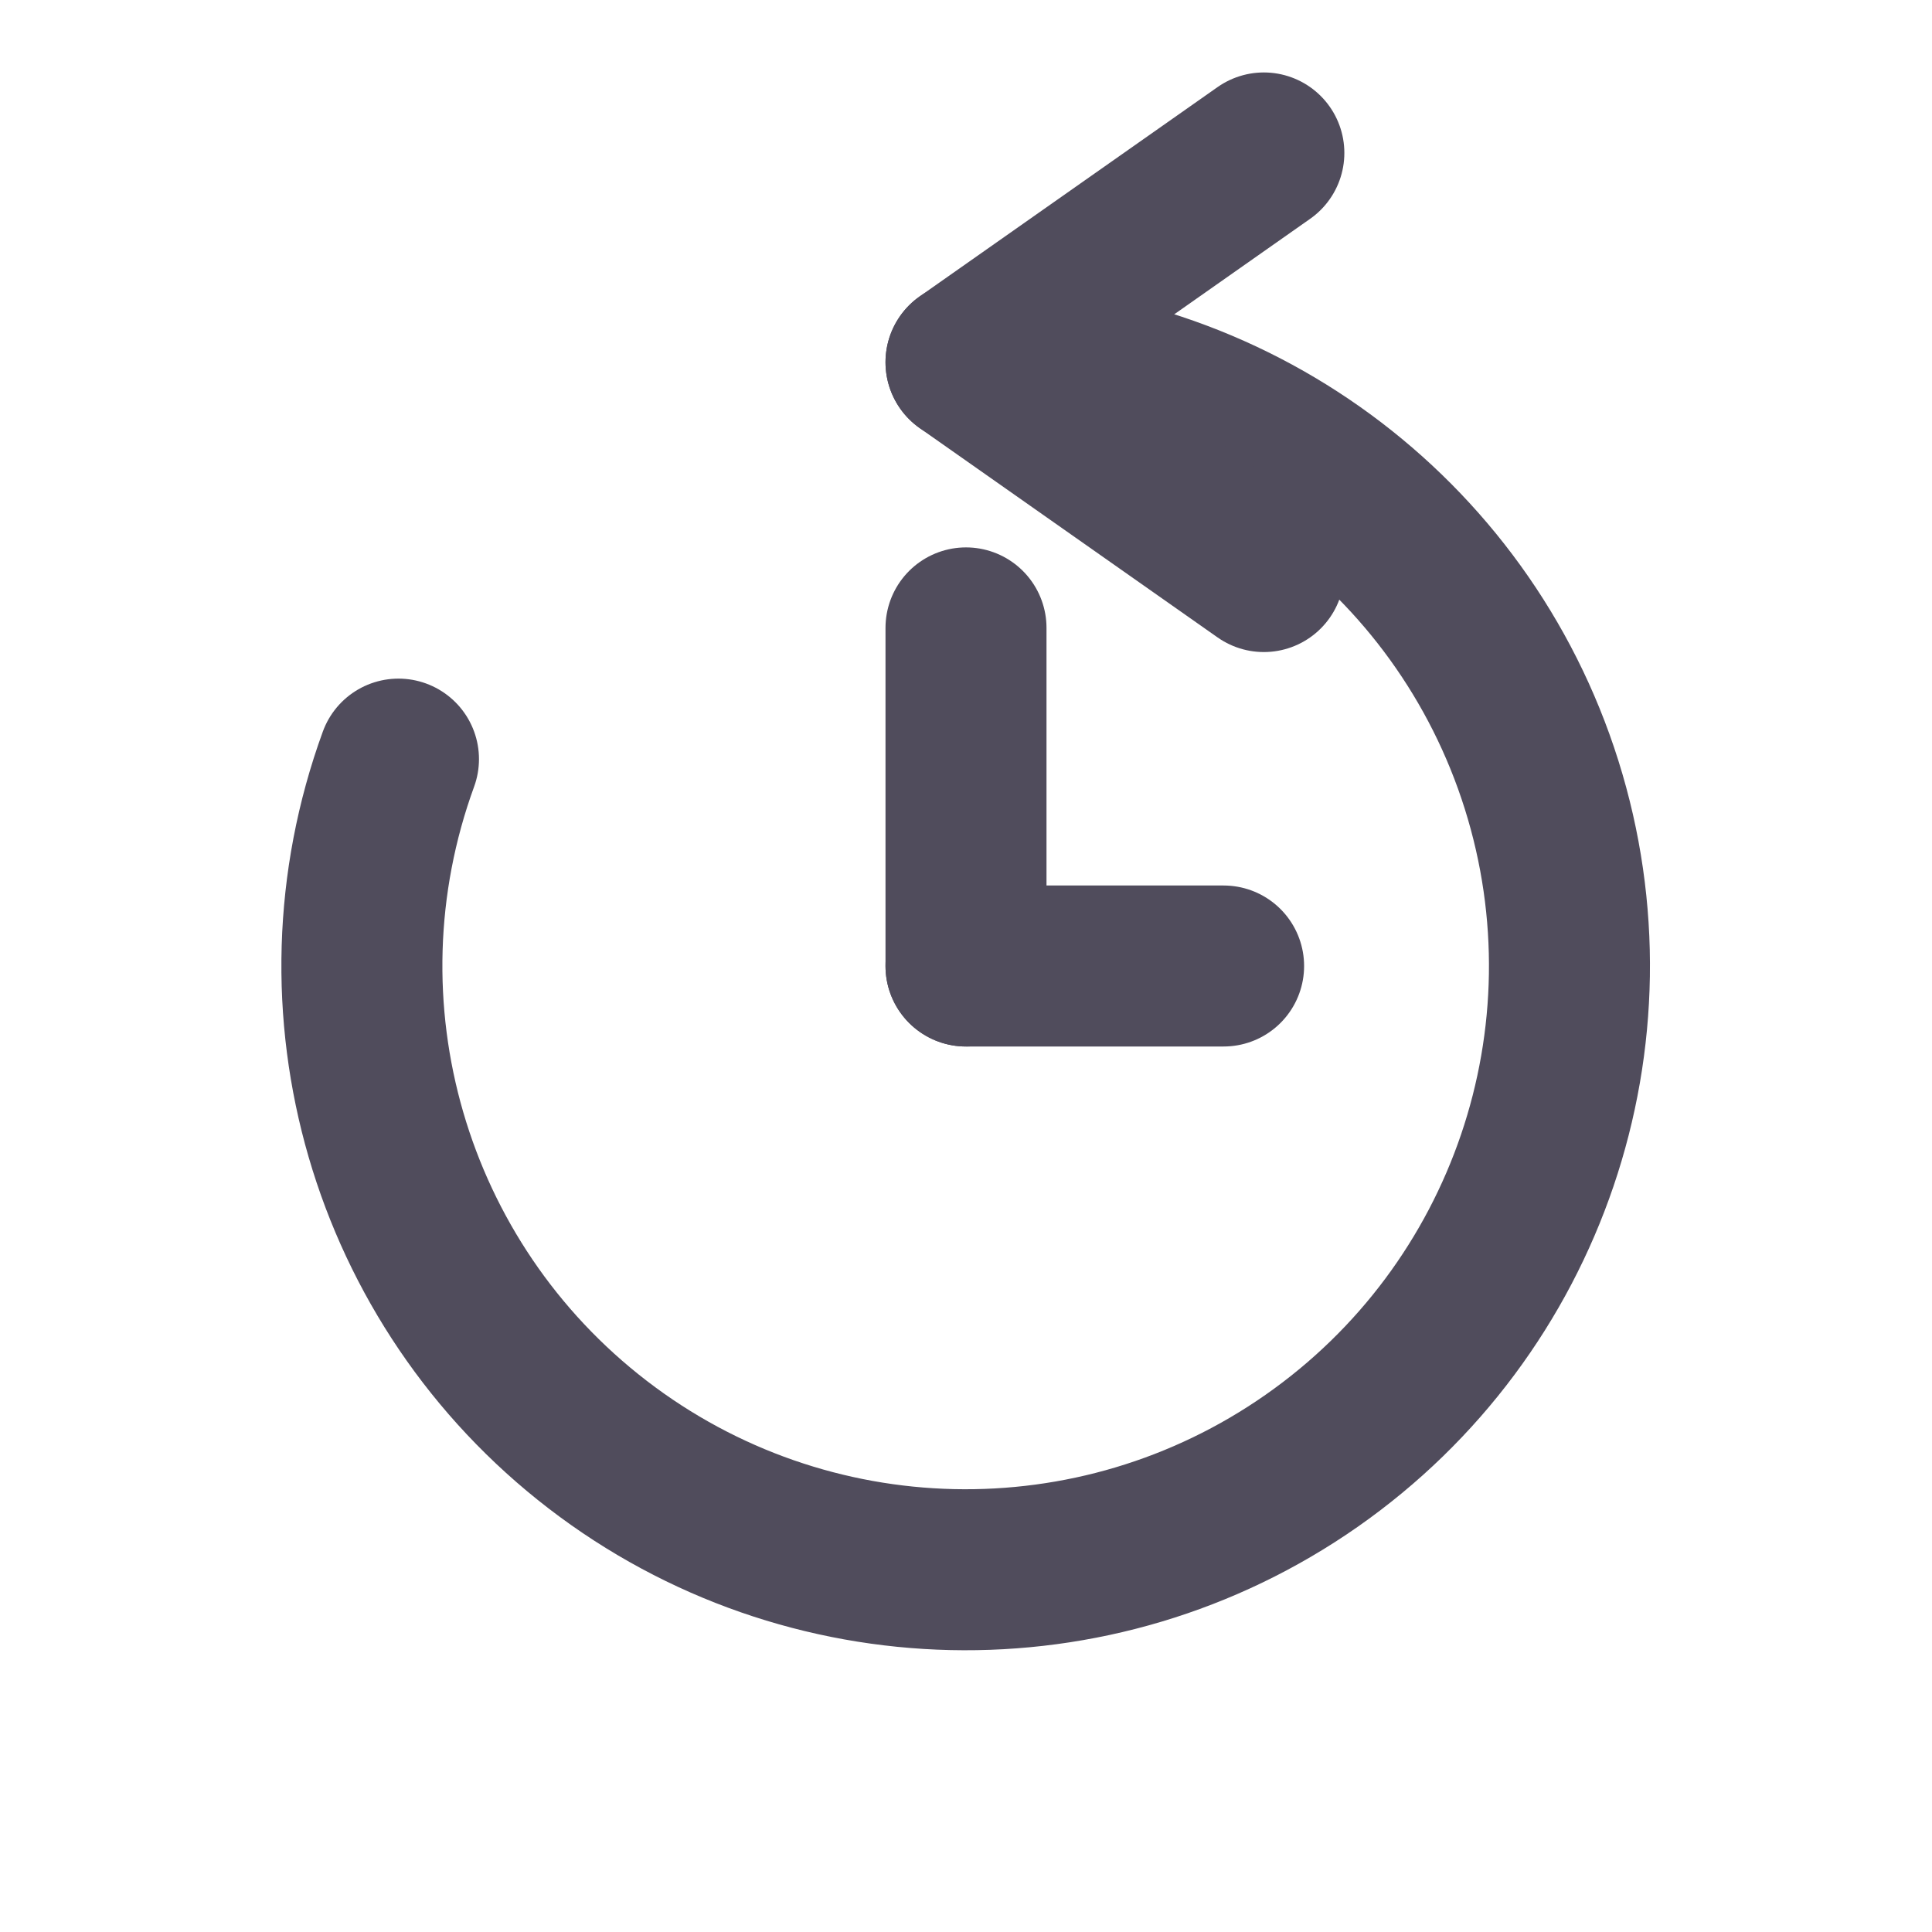
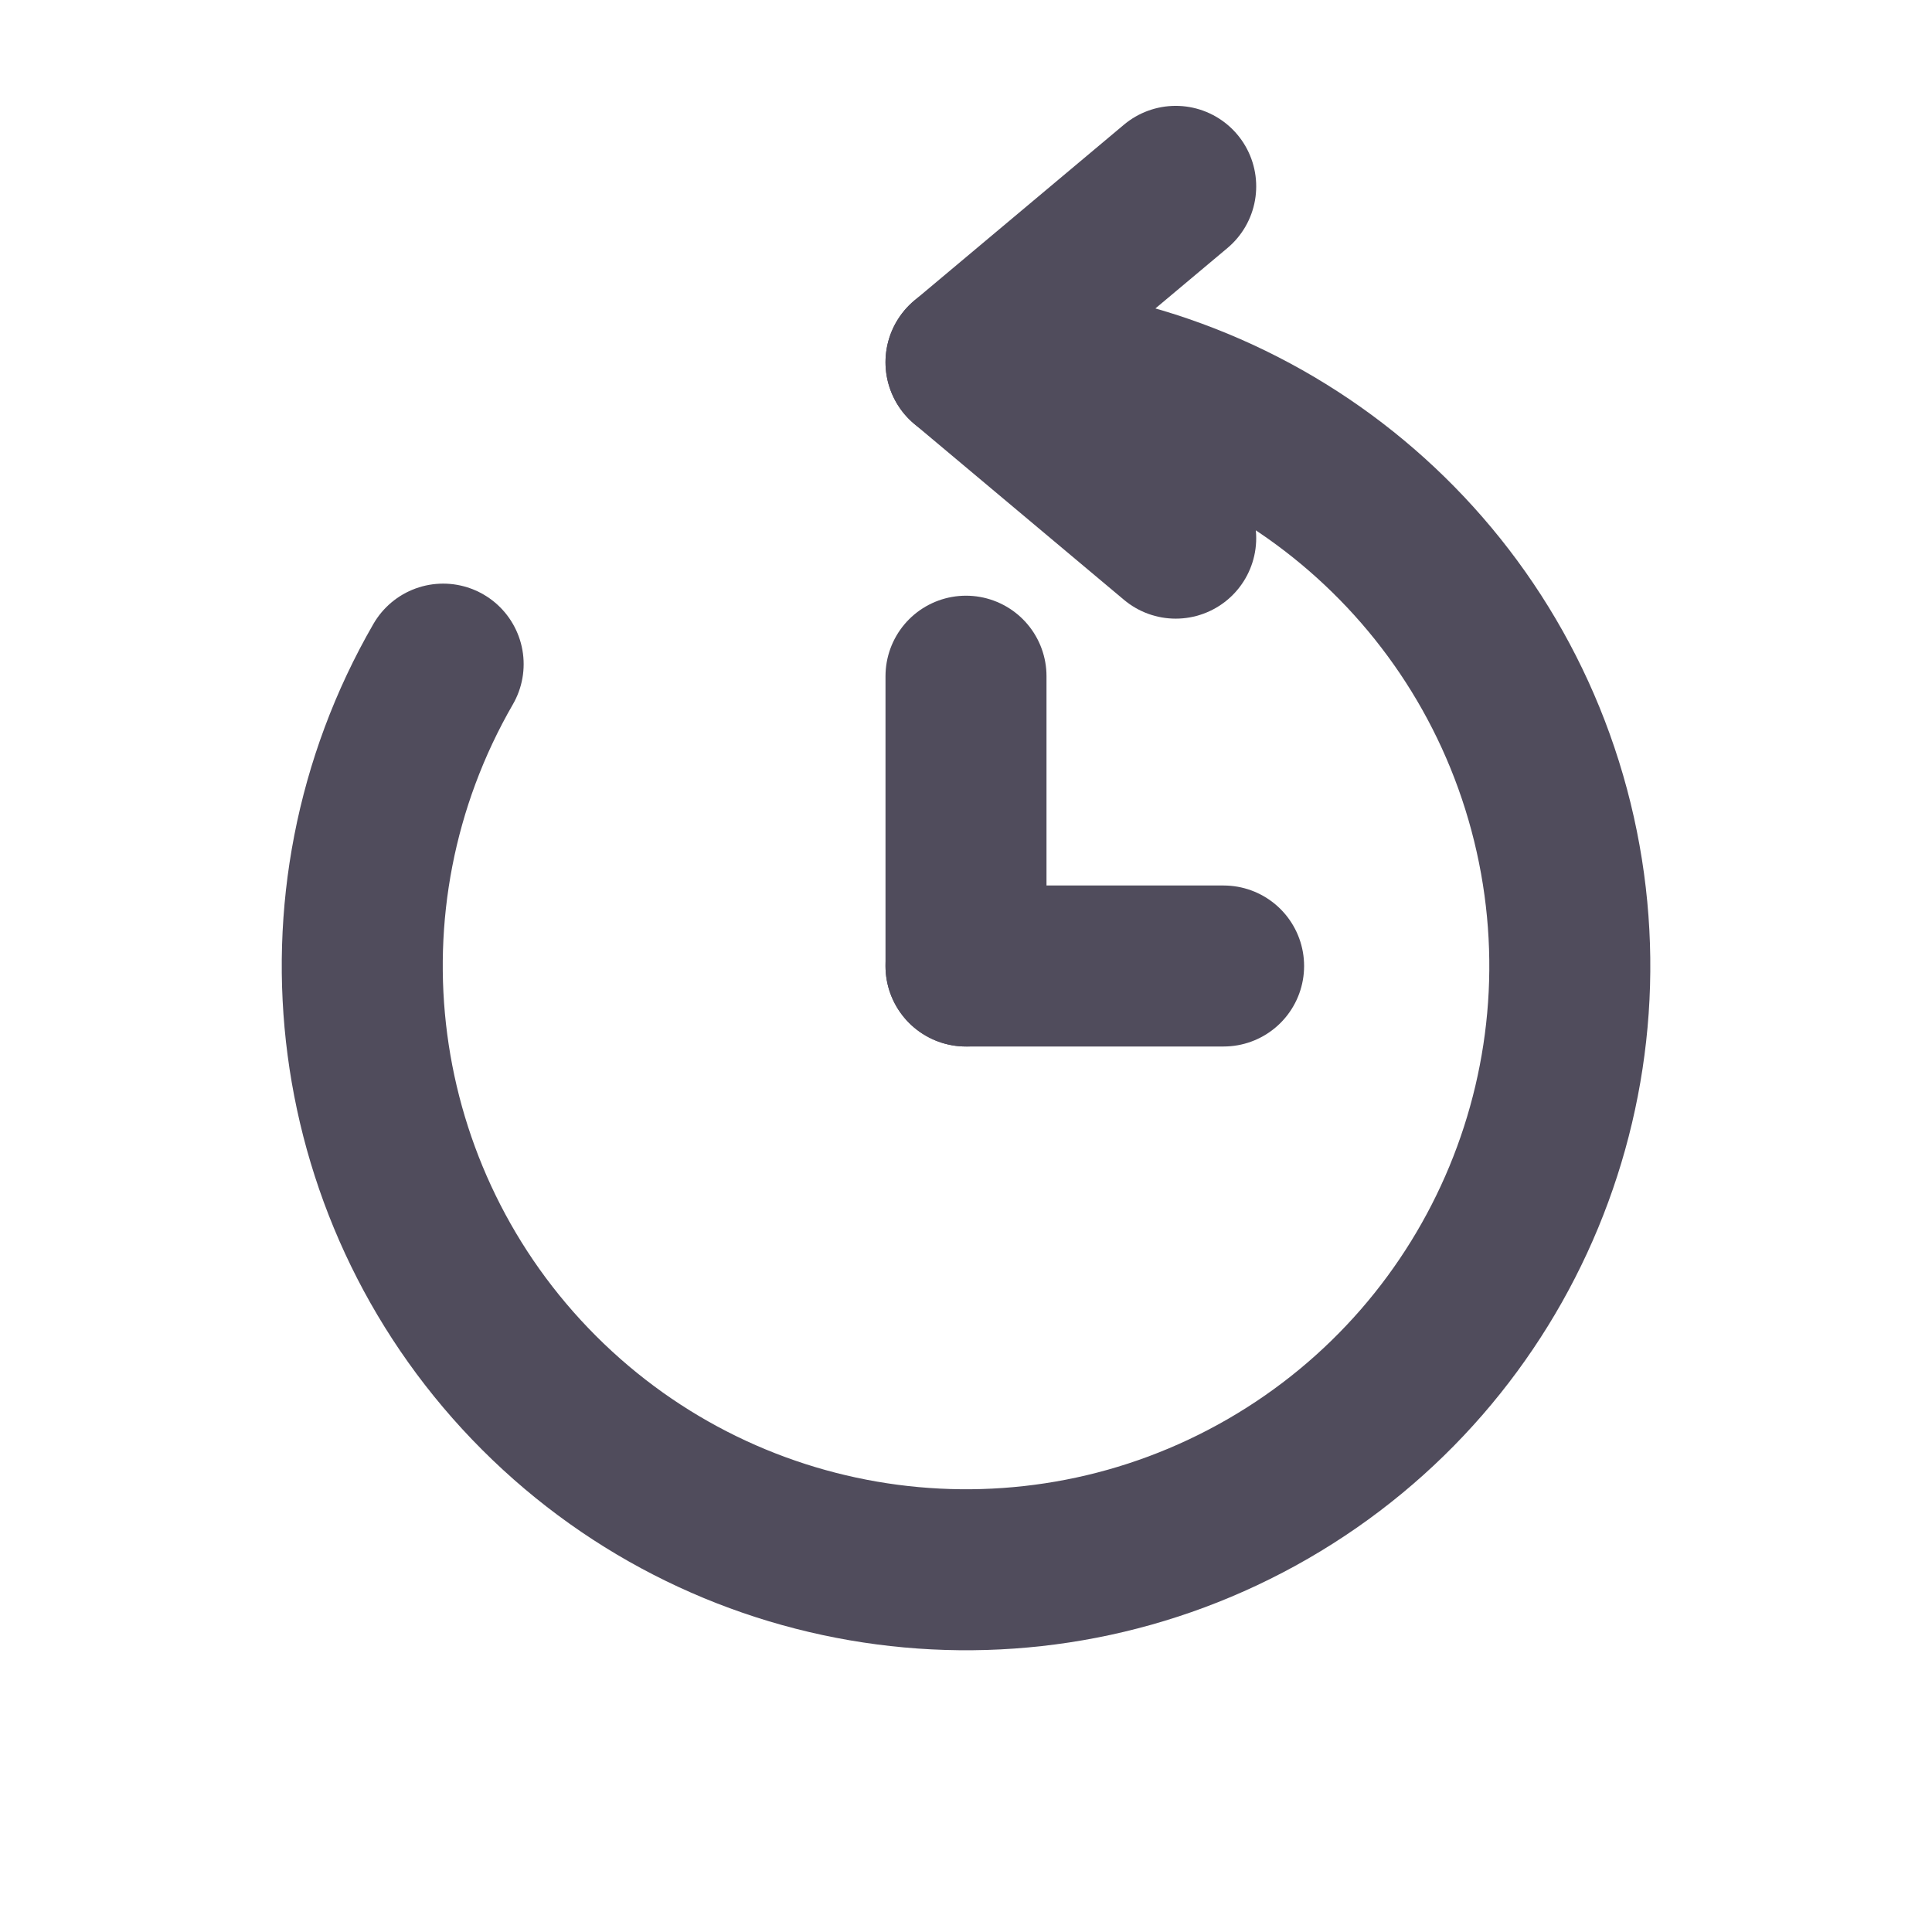
<svg xmlns="http://www.w3.org/2000/svg" width="24" height="24" viewBox="0 0 24 24">
  <g id="icon-history" data-name="history">
    <g id="icon-history-face-icon-history" data-name="Clock face">
-       <path d="M 4.95 9.43 A 7.5 7.5 0 1 0 12 4.5" fill="none" stroke="#504C5C" stroke-width="2" stroke-linecap="round" stroke-linejoin="round" />
+       <path d="M 5.505 8.25 A 7.5 7.5 0 1 0 12 4.5" fill="none" stroke="#504C5C" stroke-width="2" stroke-linecap="round" stroke-linejoin="round" />
    </g>
    <g id="icon-history-head-icon-history" data-name="Counter-clockwise arrowhead">
-       <path d="M 15.7 7.1 L 12 4.5 L 15.7 1.9" fill="none" stroke="#504C5C" stroke-width="2" stroke-linecap="round" stroke-linejoin="round" />
+       <path d="M 14.605 2.315 L 12 4.5 L 14.605 6.685" fill="none" stroke="#504C5C" stroke-width="2" stroke-linecap="round" stroke-linejoin="round" />
    </g>
    <g id="icon-history-hand-h-icon-history" data-name="Hour hand">
      <polyline points="12,12 15.2,12" fill="none" stroke="#504C5C" stroke-width="2" stroke-linecap="round" stroke-linejoin="round" />
    </g>
    <g id="icon-history-hand-v-icon-history" data-name="Minute hand">
-       <polyline points="12,12 12,7.8" fill="none" stroke="#504C5C" stroke-width="2" stroke-linecap="round" stroke-linejoin="round" />
+       <polyline points="12,12 12,8.4" fill="none" stroke="#504C5C" stroke-width="2" stroke-linecap="round" stroke-linejoin="round" />
    </g>
  </g>
</svg>
